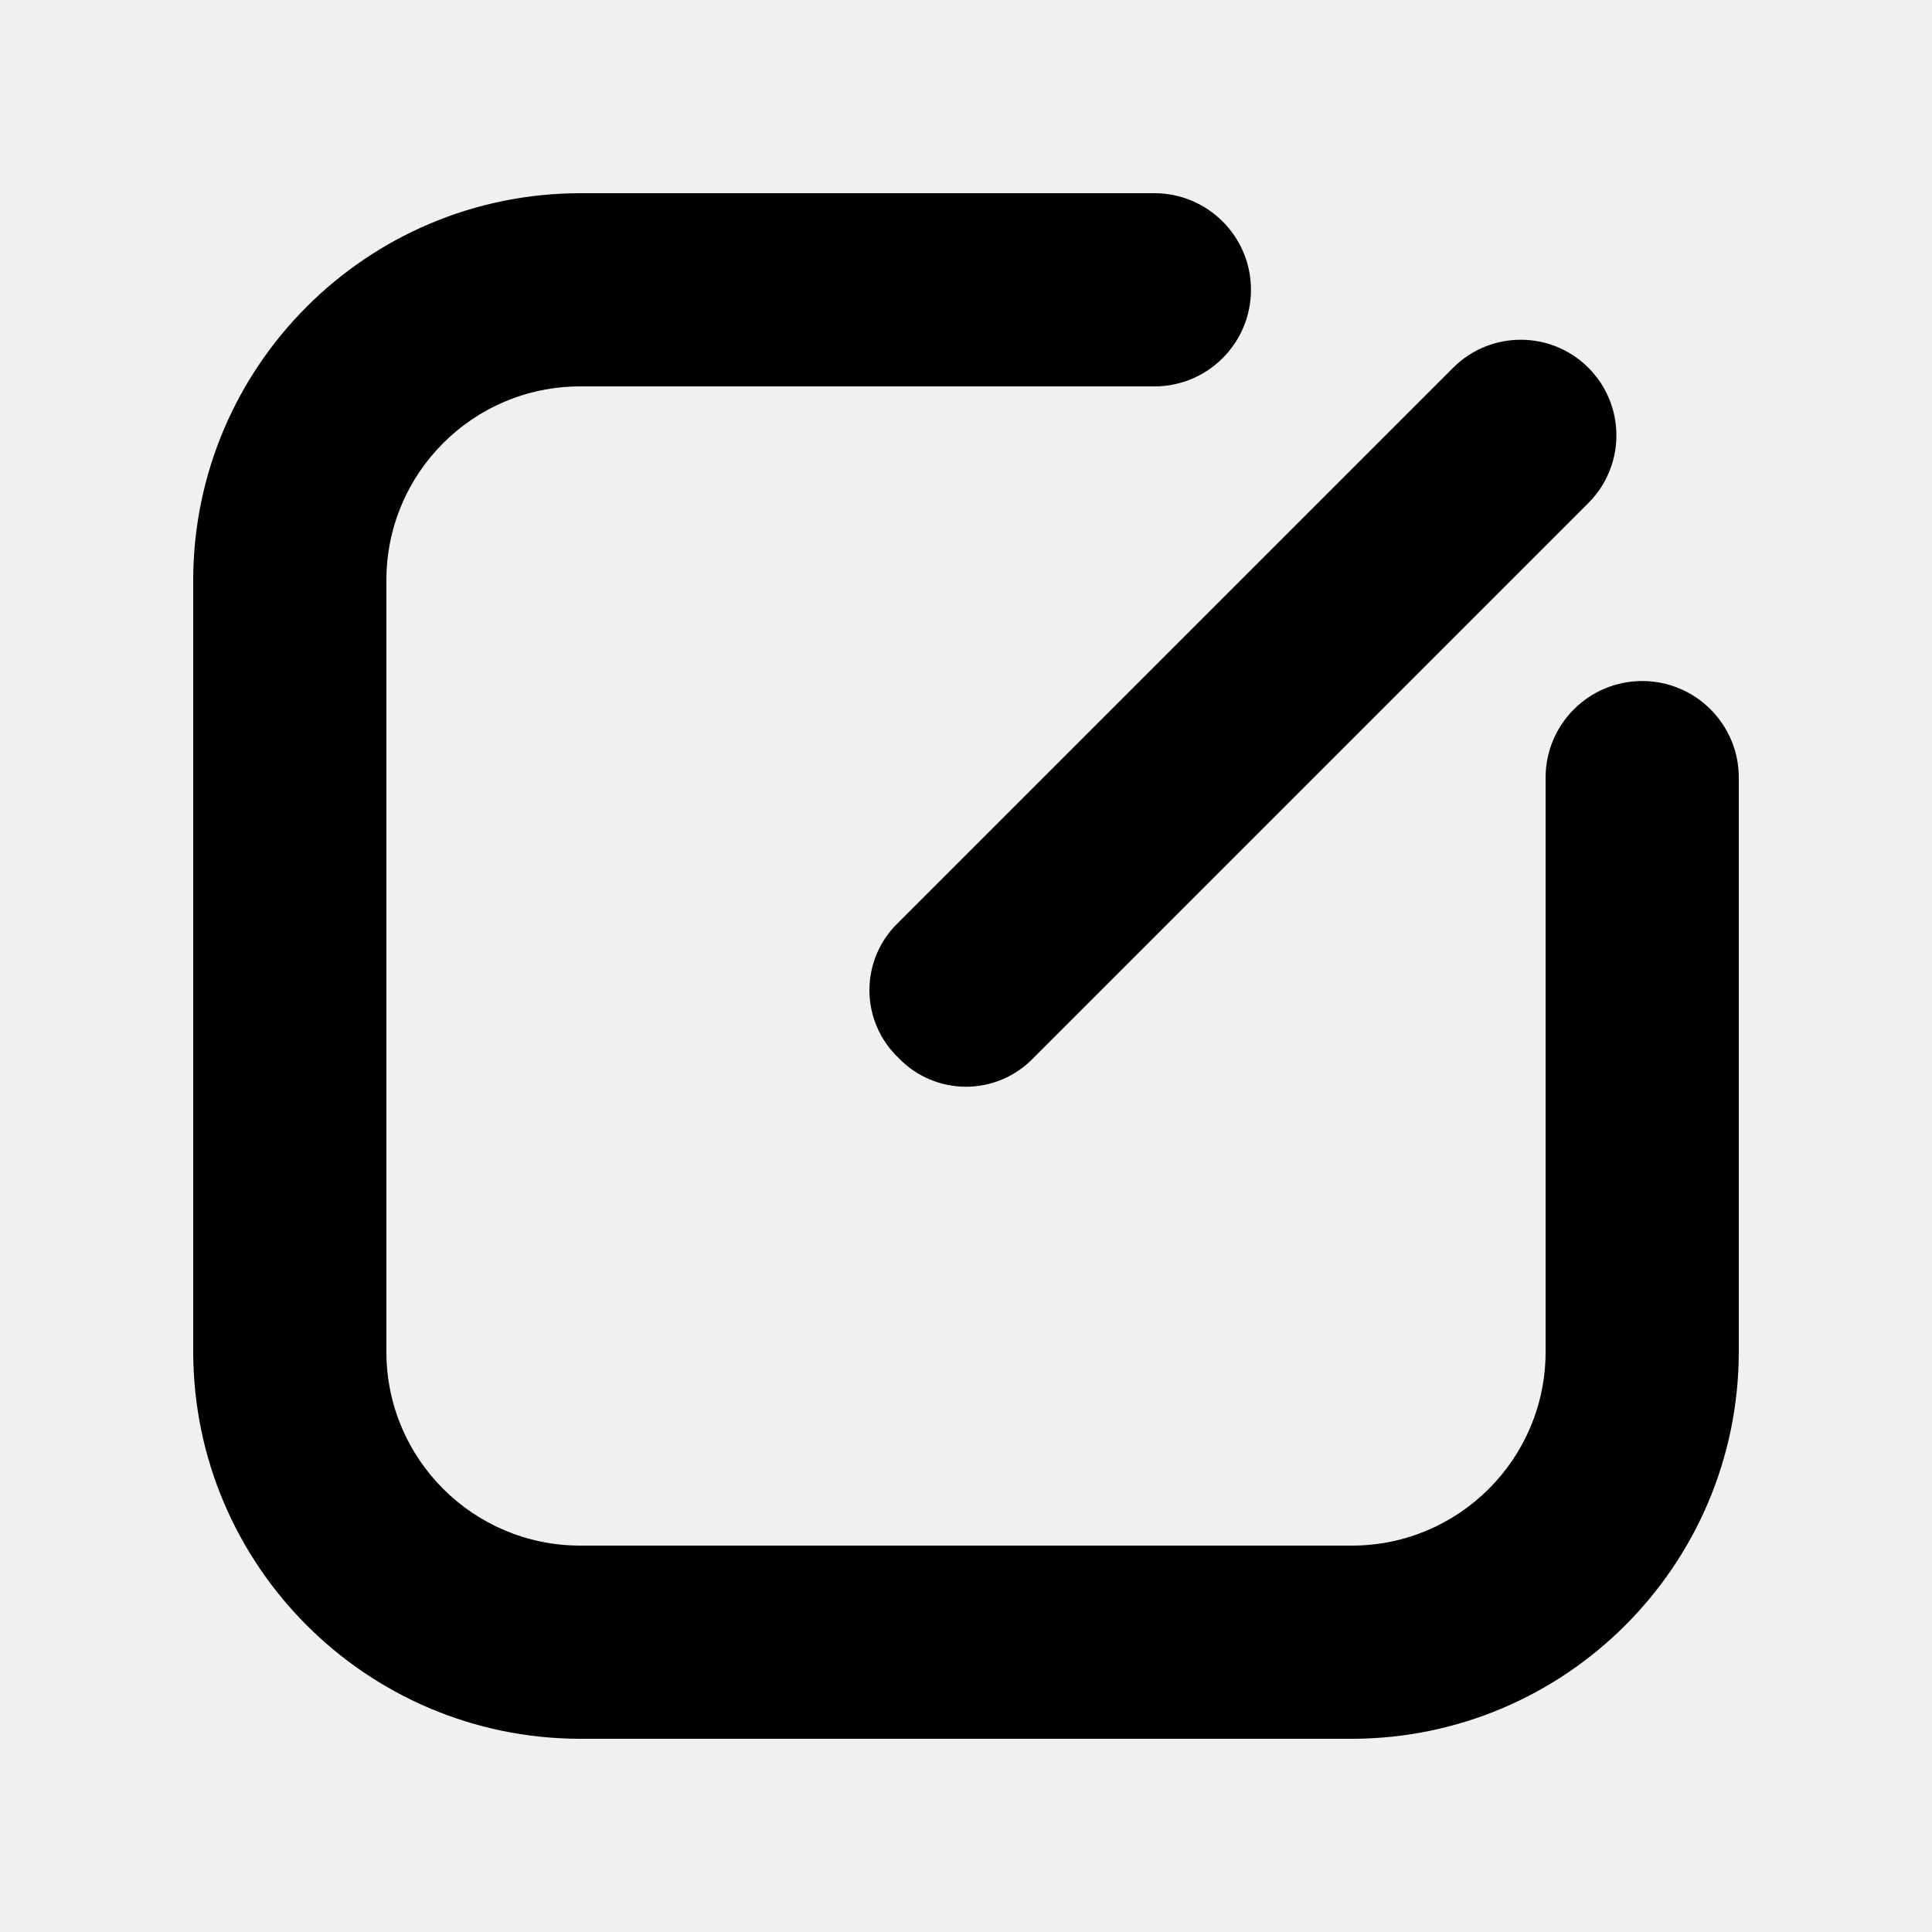
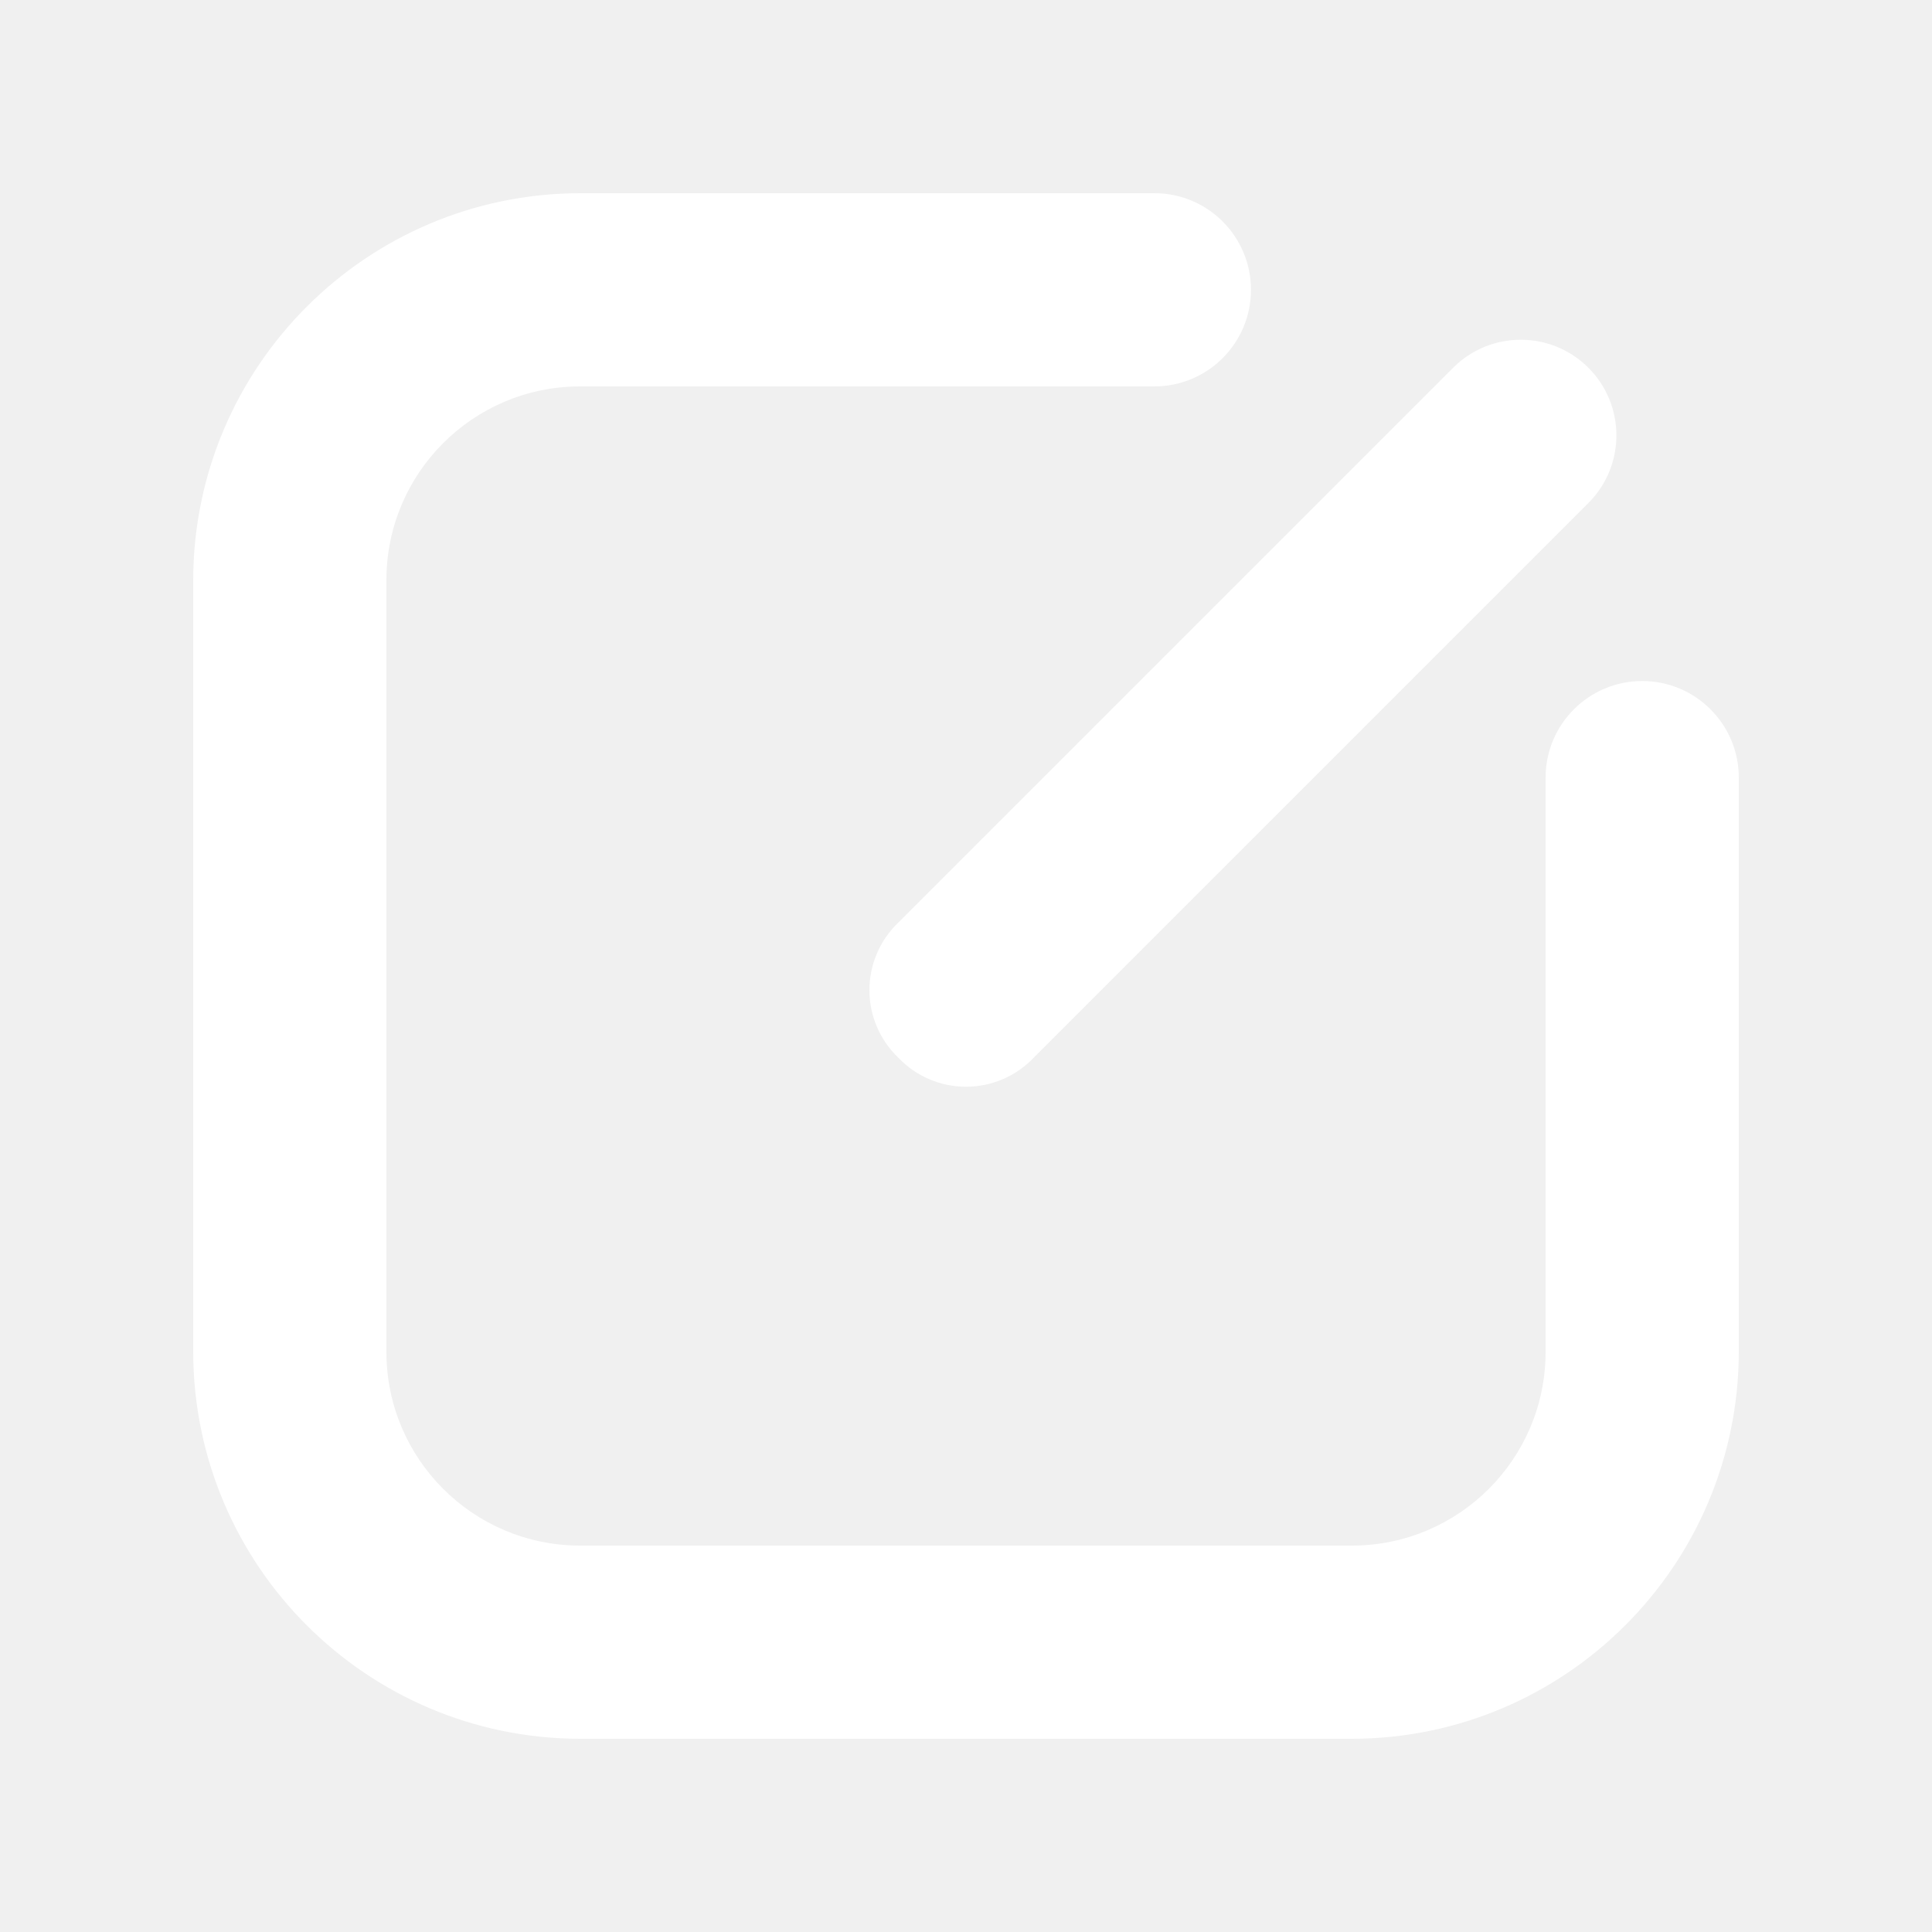
<svg xmlns="http://www.w3.org/2000/svg" data-name="Layer 1" height="200" id="Layer_1" viewBox="0 0 200 200" width="200">
-   <path d="M170,70.5a10,10,0,0,0-10,10V140a20.06,20.06,0,0,1-20,20H60a20.06,20.06,0,0,1-20-20V60A20.06,20.06,0,0,1,60,40h59.5a10,10,0,0,0,0-20H60A40.12,40.12,0,0,0,20,60v80a40.12,40.12,0,0,0,40,40h80a40.12,40.12,0,0,0,40-40V80.5A10,10,0,0,0,170,70.5Zm-77,39a9.67,9.67,0,0,0,14,0L164.5,52a9.9,9.9,0,0,0-14-14L93,95.5A9.67,9.67,0,0,0,93,109.5Z" />
+   <path style="fill: white" d="M170,70.5a10,10,0,0,0-10,10V140a20.06,20.06,0,0,1-20,20H60a20.06,20.06,0,0,1-20-20V60A20.06,20.06,0,0,1,60,40h59.5a10,10,0,0,0,0-20H60A40.12,40.12,0,0,0,20,60v80a40.12,40.12,0,0,0,40,40h80a40.12,40.12,0,0,0,40-40V80.5A10,10,0,0,0,170,70.5Zm-77,39a9.67,9.67,0,0,0,14,0L164.5,52a9.9,9.9,0,0,0-14-14L93,95.5A9.67,9.67,0,0,0,93,109.5Z" />
</svg>
